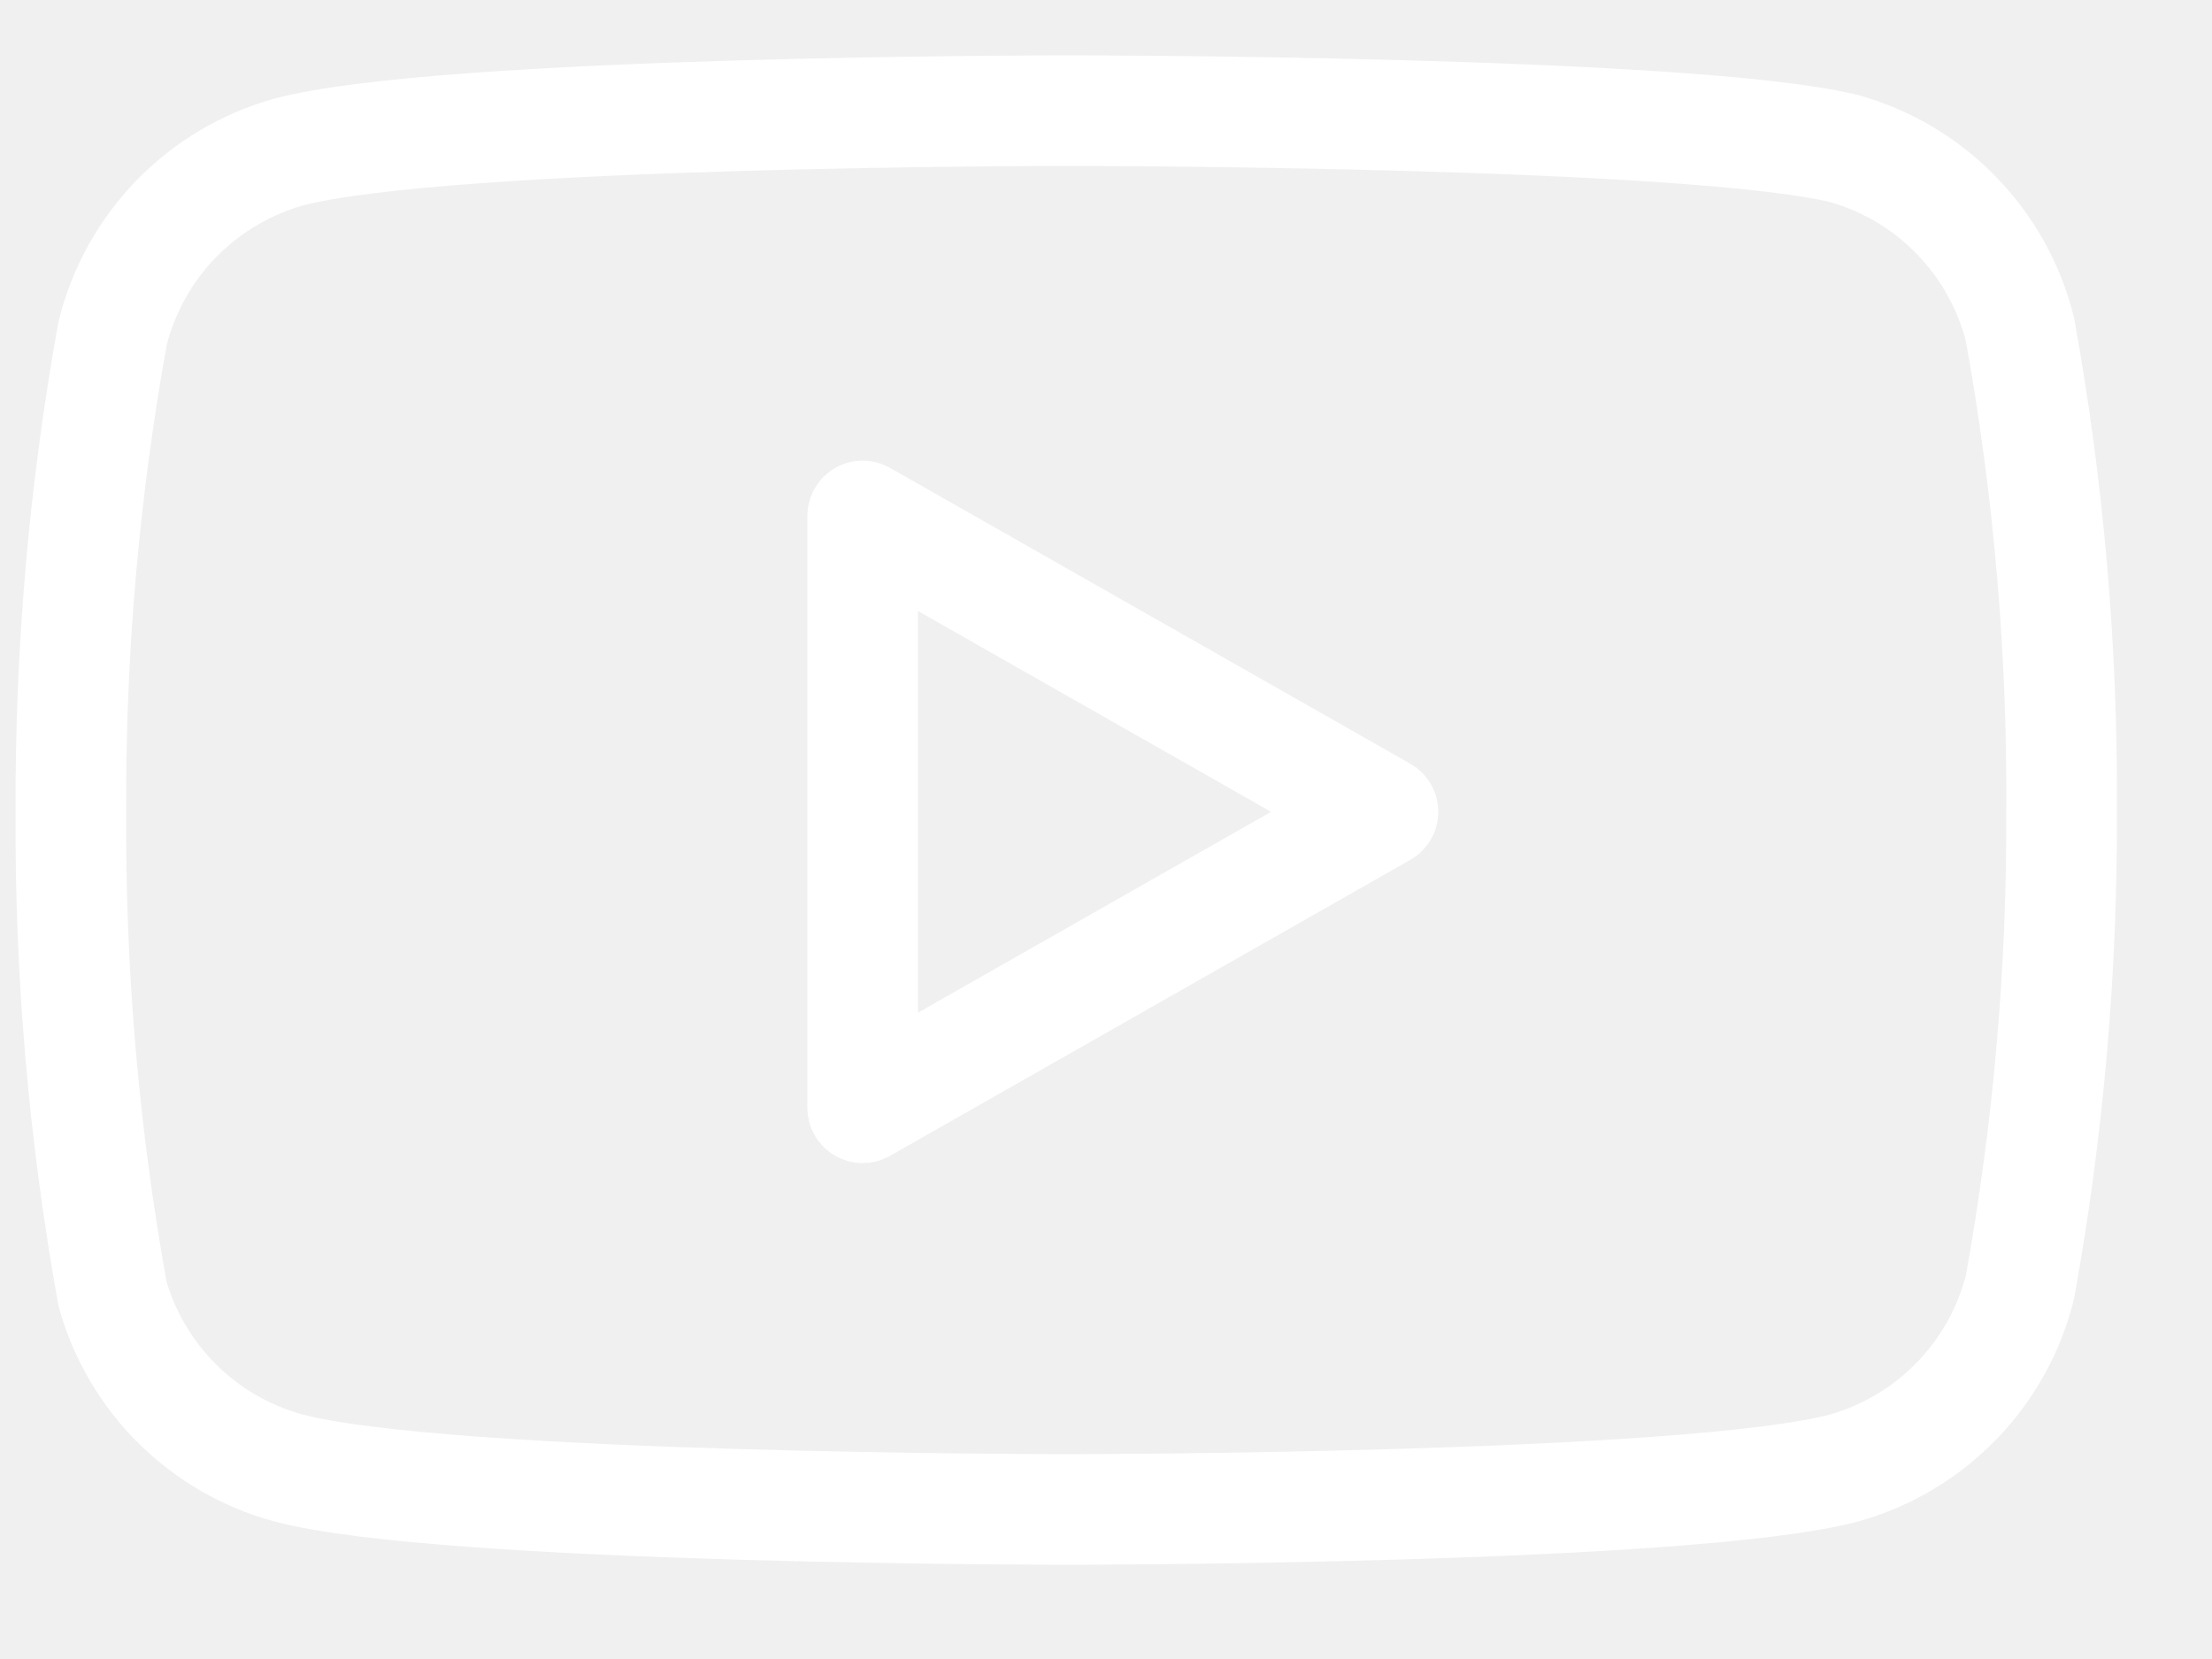
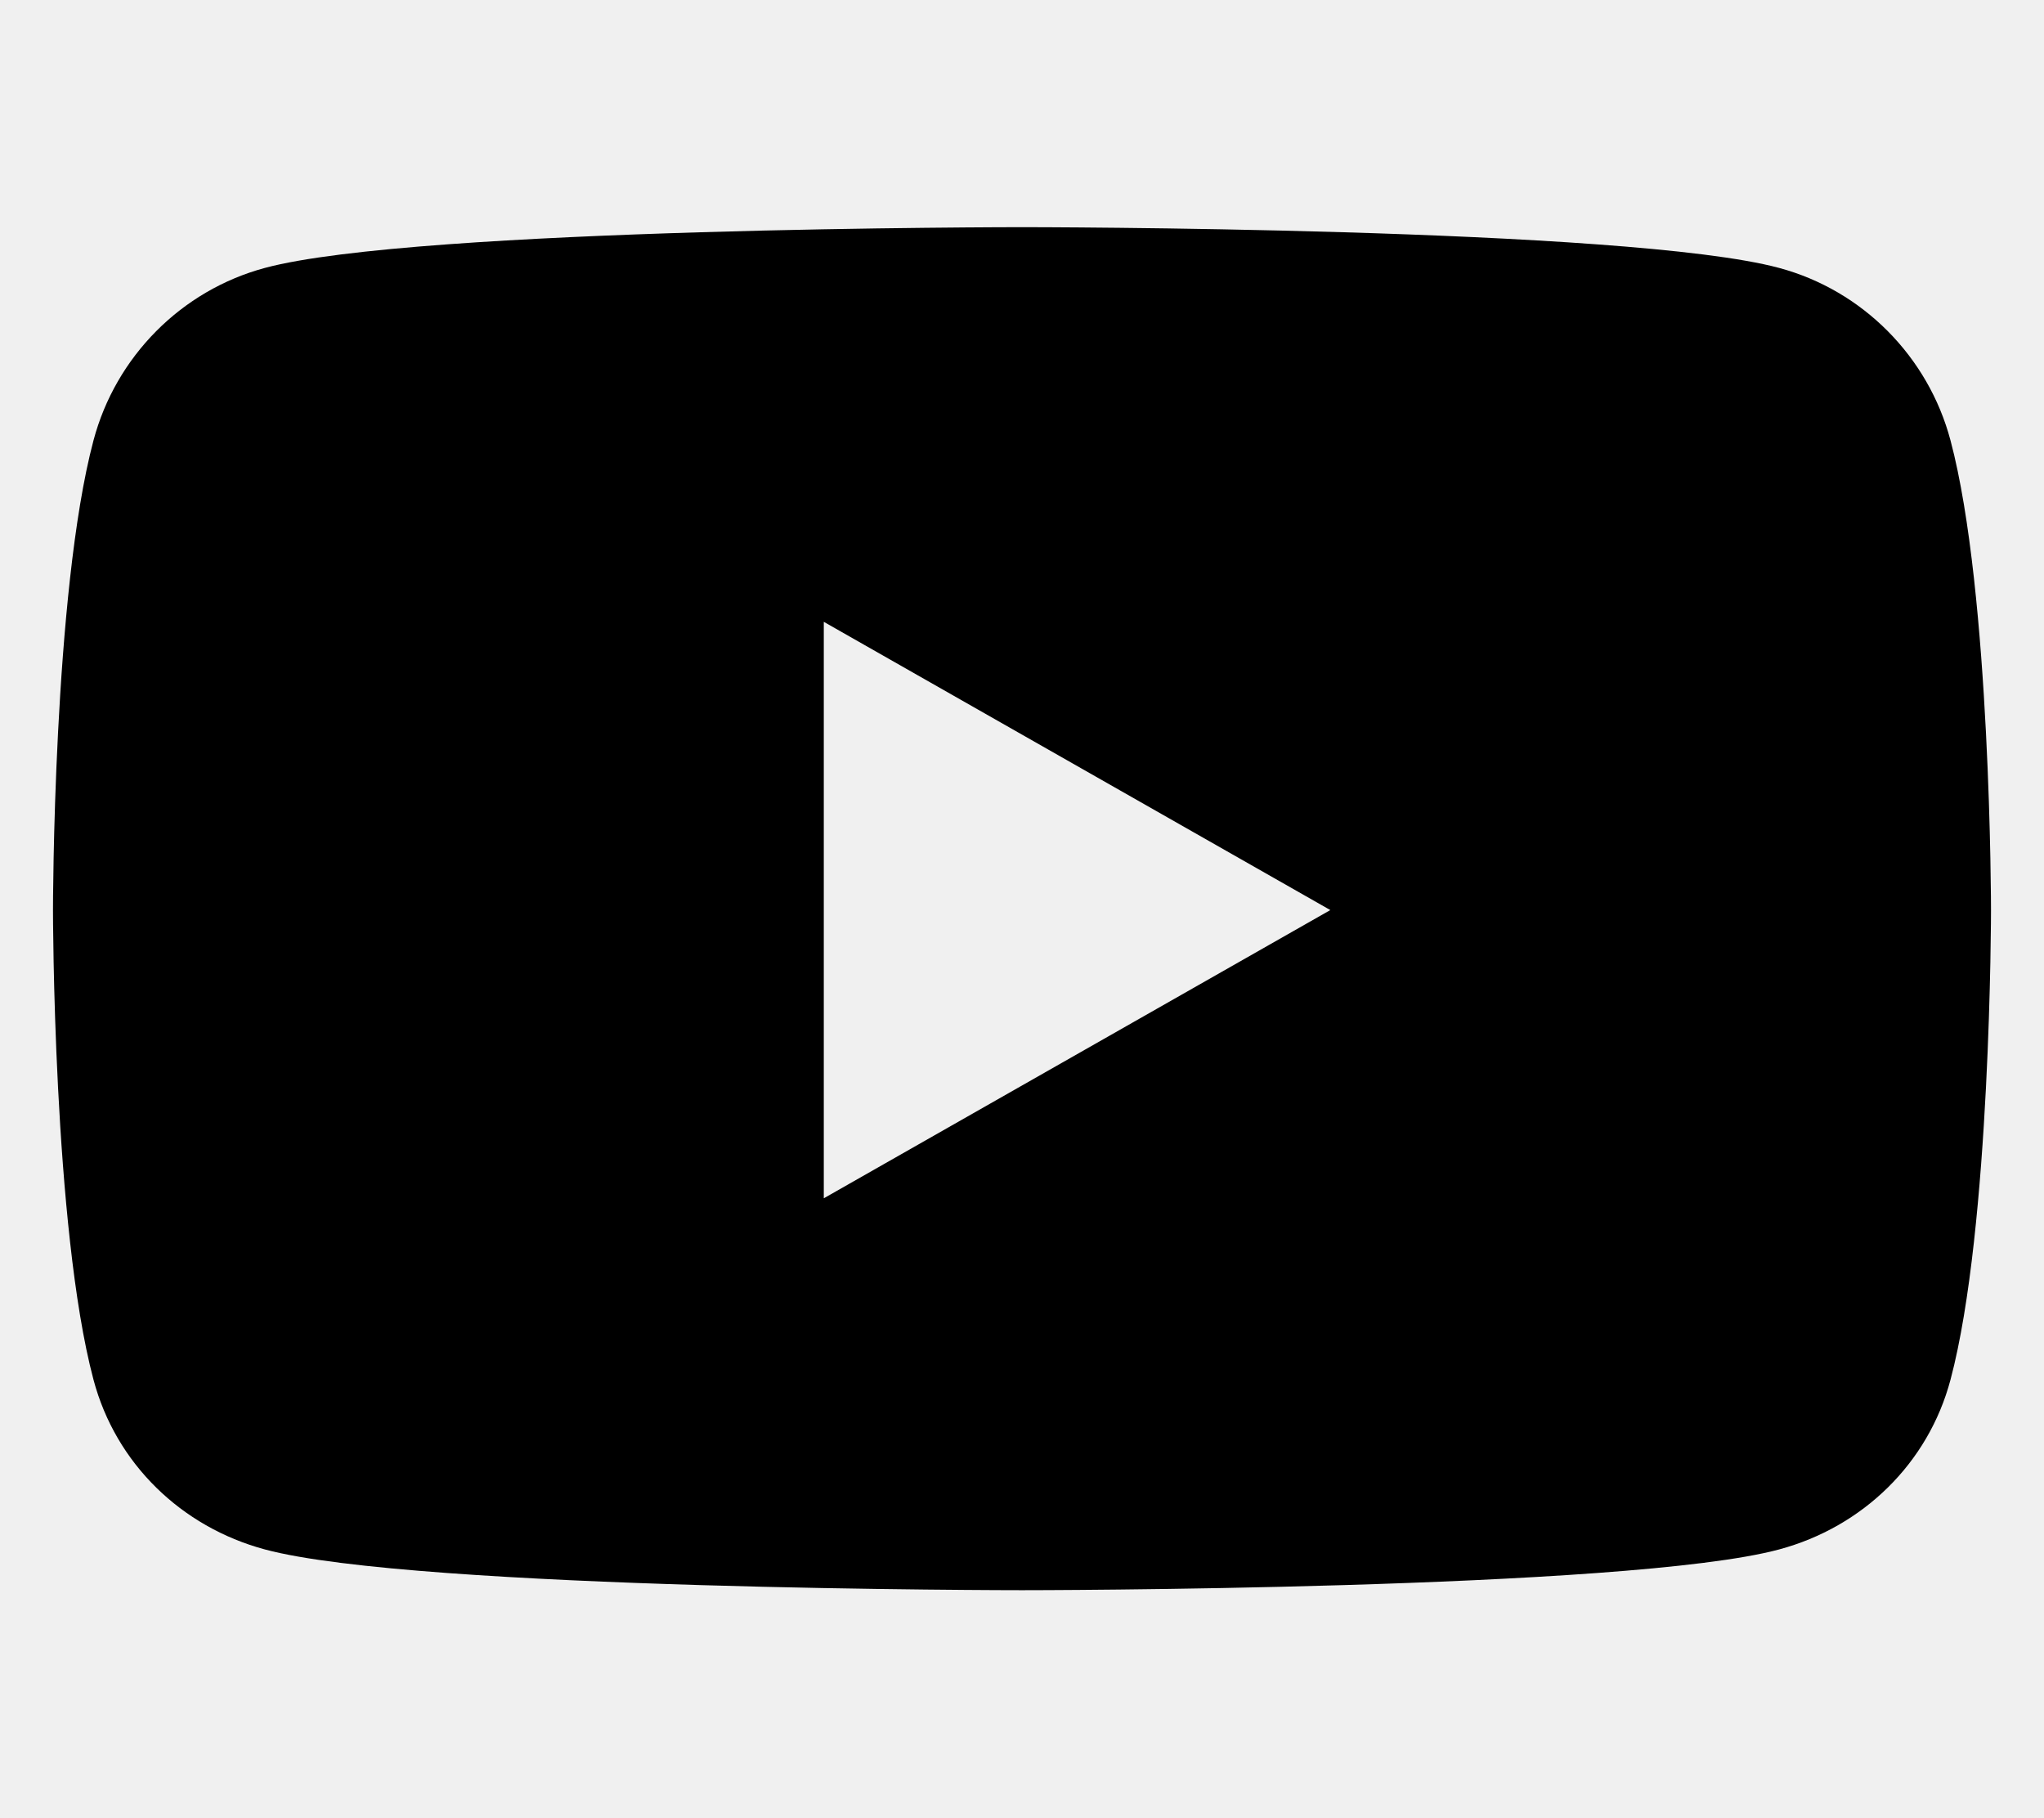
- <svg xmlns="http://www.w3.org/2000/svg" width="20" height="15" viewBox="0 0 20 15" fill="none">
-   <path d="M18.264 2.98C18.167 2.592 17.969 2.236 17.69 1.949C17.412 1.661 17.062 1.453 16.677 1.344C15.27 1 9.641 1 9.641 1C9.641 1 4.012 1 2.605 1.376C2.22 1.485 1.87 1.694 1.591 1.981C1.313 2.269 1.115 2.624 1.018 3.013C0.76 4.441 0.634 5.889 0.641 7.341C0.632 8.803 0.758 10.262 1.018 11.701C1.125 12.078 1.327 12.42 1.605 12.695C1.883 12.97 2.228 13.169 2.605 13.272C4.012 13.648 9.641 13.648 9.641 13.648C9.641 13.648 15.27 13.648 16.677 13.272C17.062 13.163 17.412 12.954 17.69 12.667C17.969 12.38 18.167 12.024 18.264 11.636C18.52 10.219 18.646 8.781 18.64 7.341C18.65 5.879 18.524 4.419 18.264 2.98V2.98Z" stroke="white" stroke-linecap="round" stroke-linejoin="round" />
-   <path d="M7.8 10.016L12.504 7.34L7.8 4.665V10.016Z" stroke="white" stroke-linecap="round" stroke-linejoin="round" />
+ <svg xmlns="http://www.w3.org/2000/svg" aria-hidden="true" focusable="false" data-prefix="fab" data-icon="youtube" class="svg-inline--fa fa-youtube fa-w-18" role="img" viewBox="0 0 576 512">
+   <path fill="currentColor" d="M549.655 124.083c-6.281-23.65-24.787-42.276-48.284-48.597C458.781 64 288 64 288 64S117.22 64 74.629 75.486c-23.497 6.322-42.003 24.947-48.284 48.597-11.412 42.867-11.412 132.305-11.412 132.305s0 89.438 11.412 132.305c6.281 23.65 24.787 41.5 48.284 47.821C117.22 448 288 448 288 448s170.78 0 213.371-11.486c23.497-6.321 42.003-24.171 48.284-47.821 11.412-42.867 11.412-132.305 11.412-132.305s0-89.438-11.412-132.305zm-317.51 213.508V175.185l142.739 81.205-142.739 81.201z" />
</svg>
